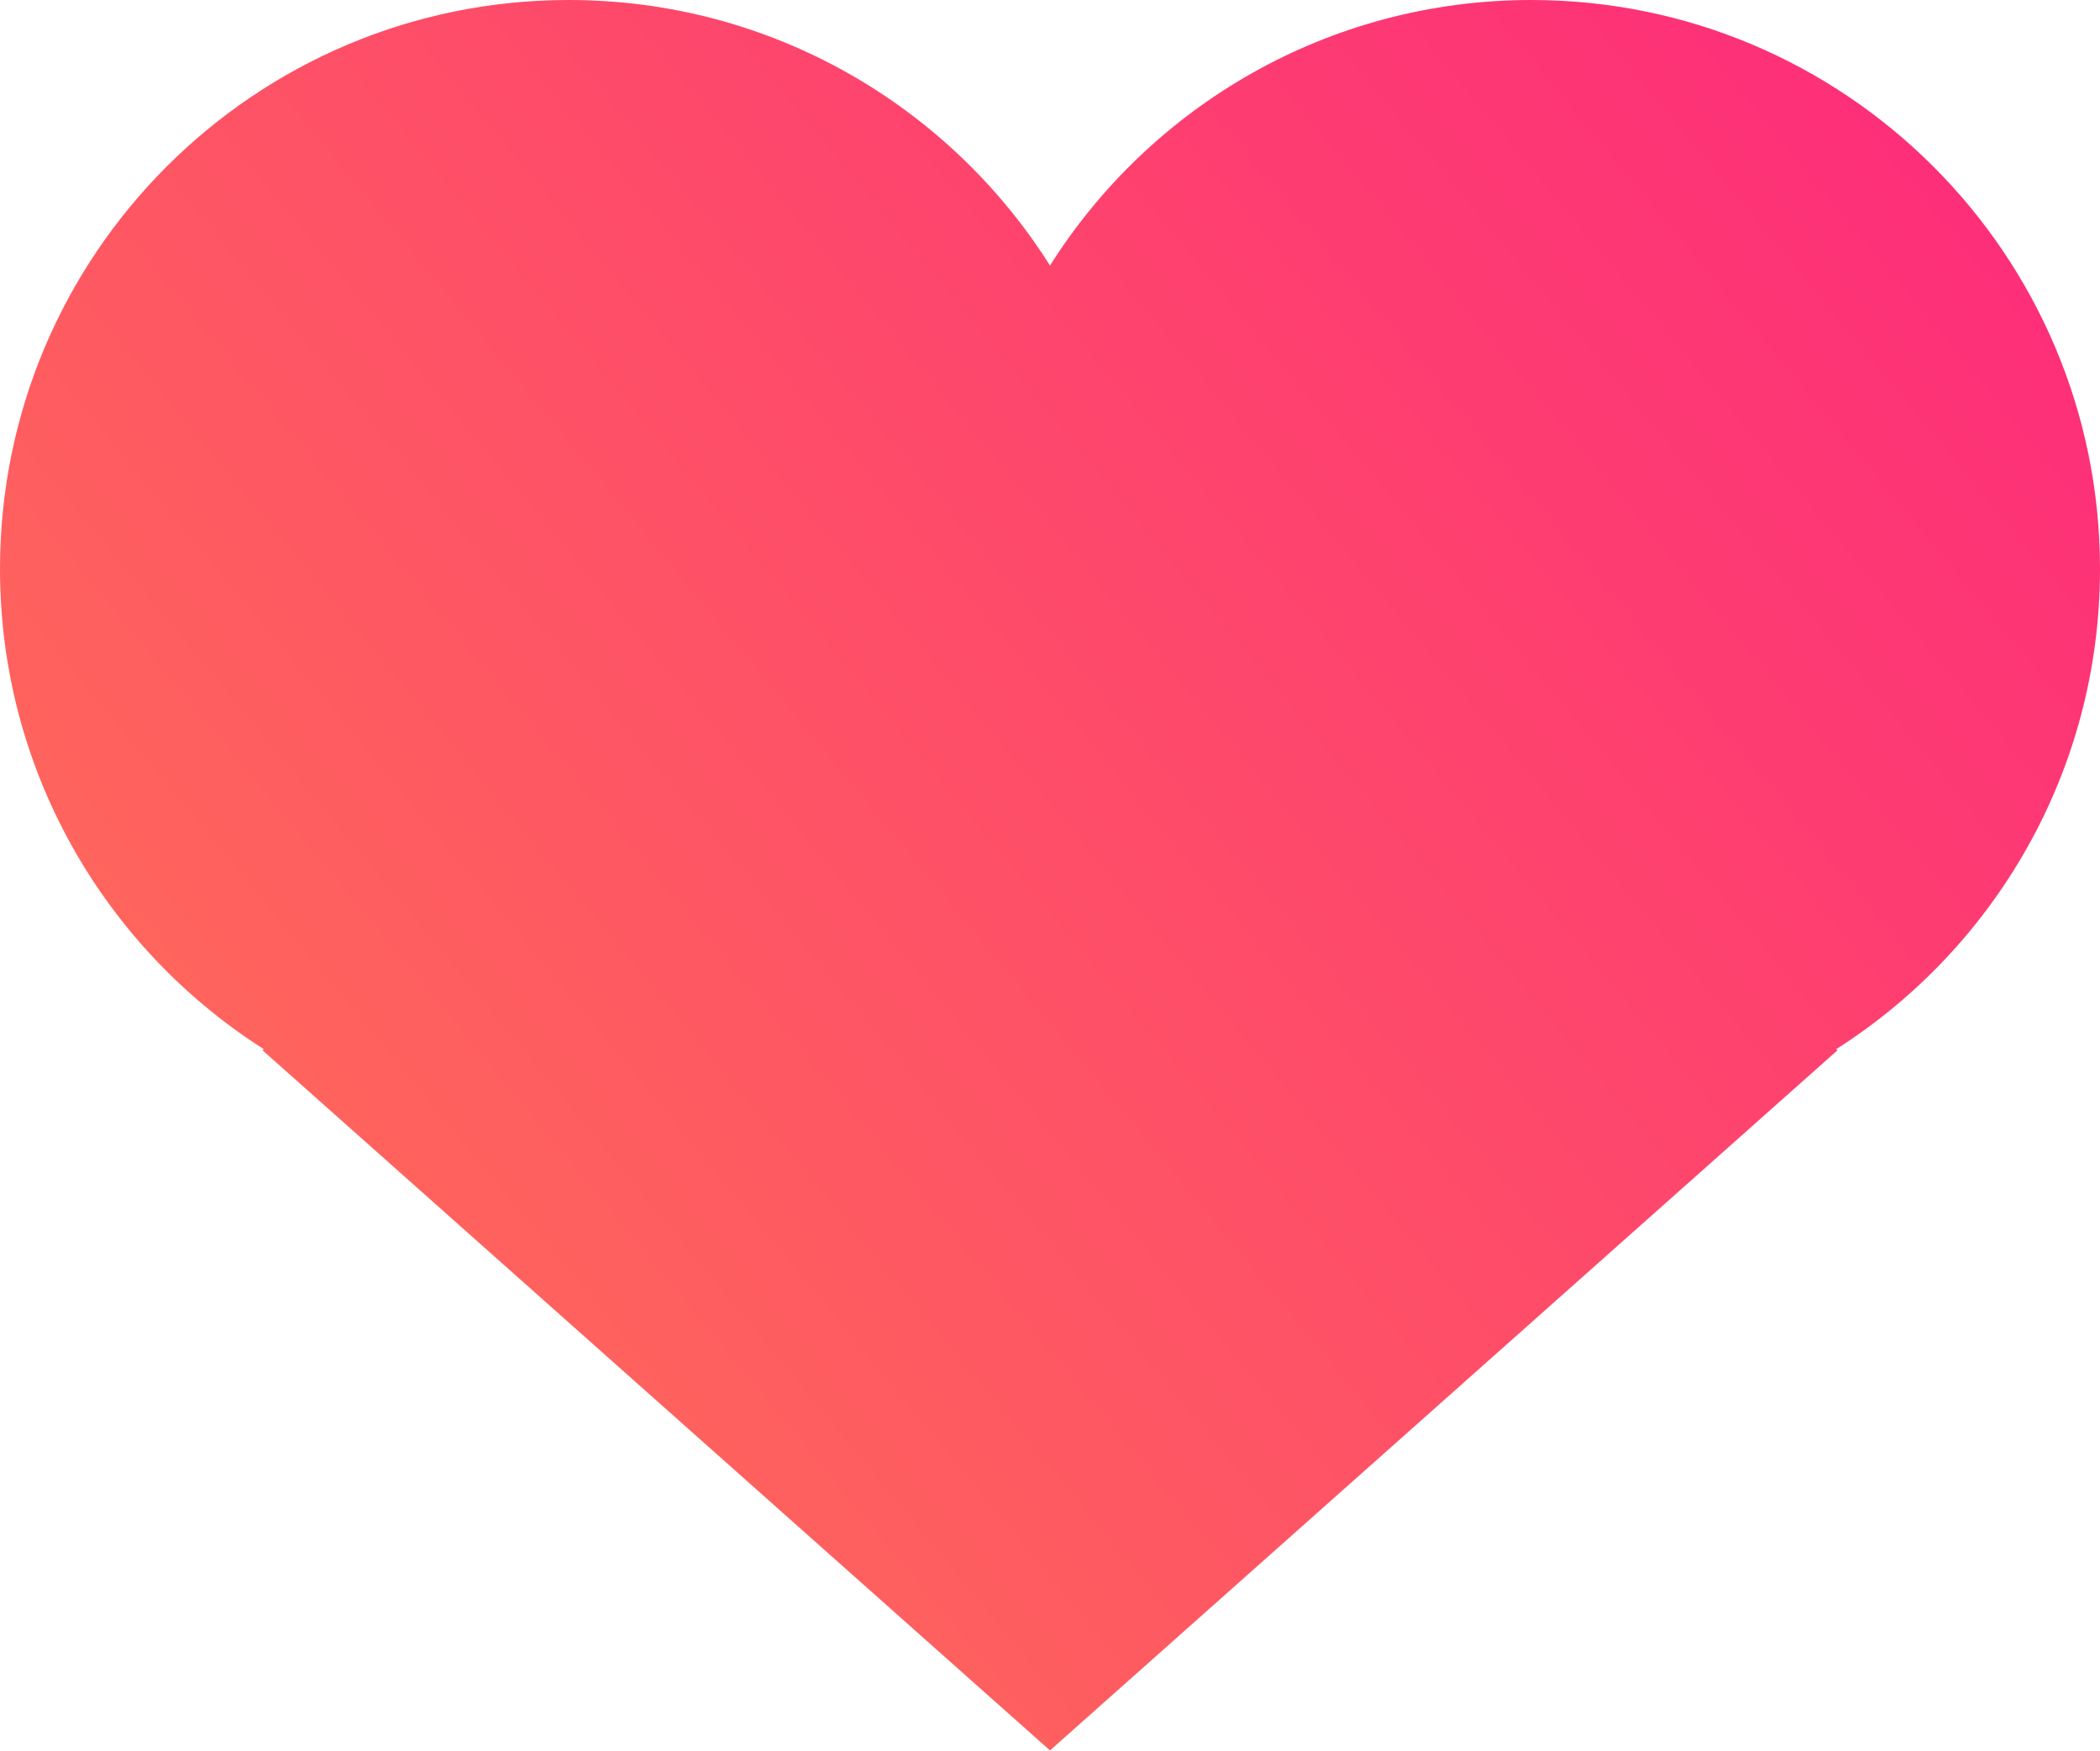
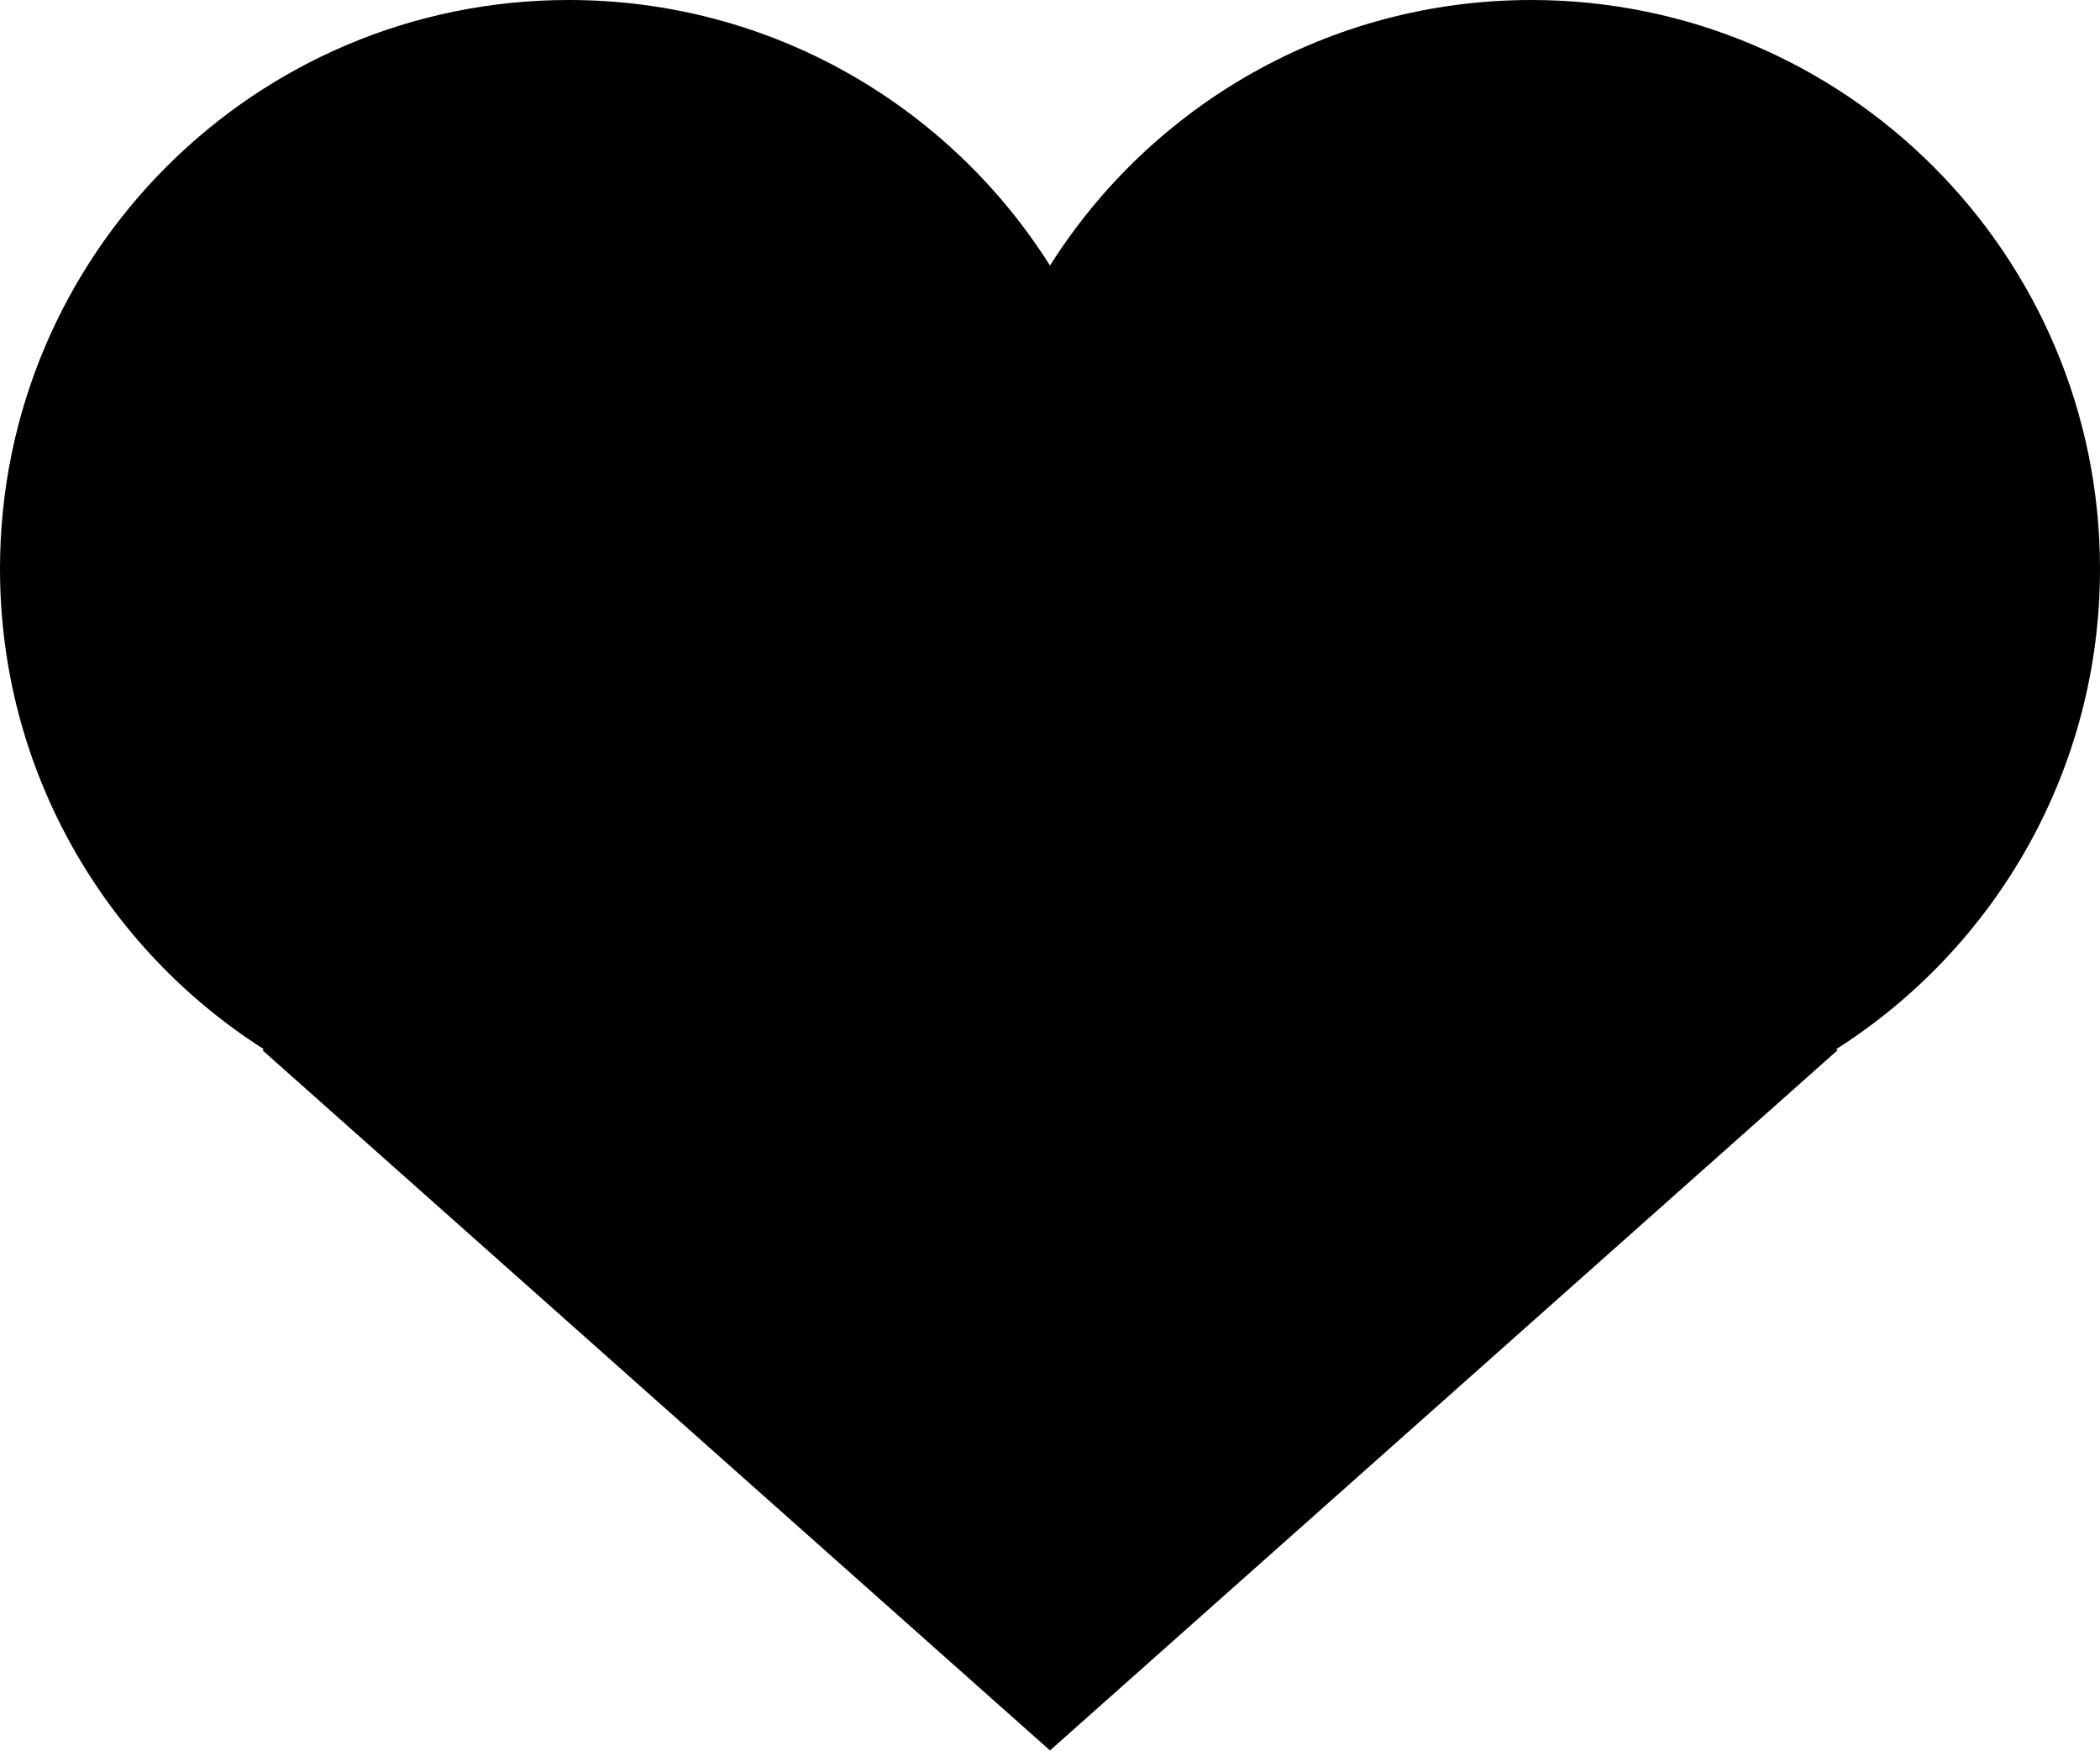
<svg xmlns="http://www.w3.org/2000/svg" width="24px" height="20px" viewBox="0 0 24 20" version="1.1">
  <defs>
    <linearGradient x1="101.983%" y1="16.616%" x2="0%" y2="87.387%" id="linearGradient-1">
-       <stop stop-color="#FD2C7A" offset="0%" />
-       <stop stop-color="#FF7255" offset="100%" />
+       <stop offset="0%" />
+       <stop offset="100%" />
    </linearGradient>
  </defs>
  <g id="Web" stroke="none" stroke-width="1" fill="none" fill-rule="evenodd">
    <g id="Cards" transform="translate(-786, -600)" fill="url(#linearGradient-1)">
      <g id="Group-3-Copy" transform="translate(570, 162)">
        <g id="Buttons" transform="translate(0, 423)">
          <g id="Nope">
            <path d="M236.986,26.987 C236.995,26.996 237,27 237,27 L228,35 L219,27 C219,27 219.005,26.996 219.014,26.987 C217.202,25.834 216,23.807 216,21.5 C216,17.91 218.91,15 222.5,15 C224.816,15 226.849,16.211 228,18.034 C229.151,16.211 231.184,15 233.5,15 C237.09,15 240,17.91 240,21.5 C240,23.807 238.798,25.834 236.986,26.987 Z" id="like-copy" />
          </g>
        </g>
      </g>
    </g>
  </g>
</svg>
